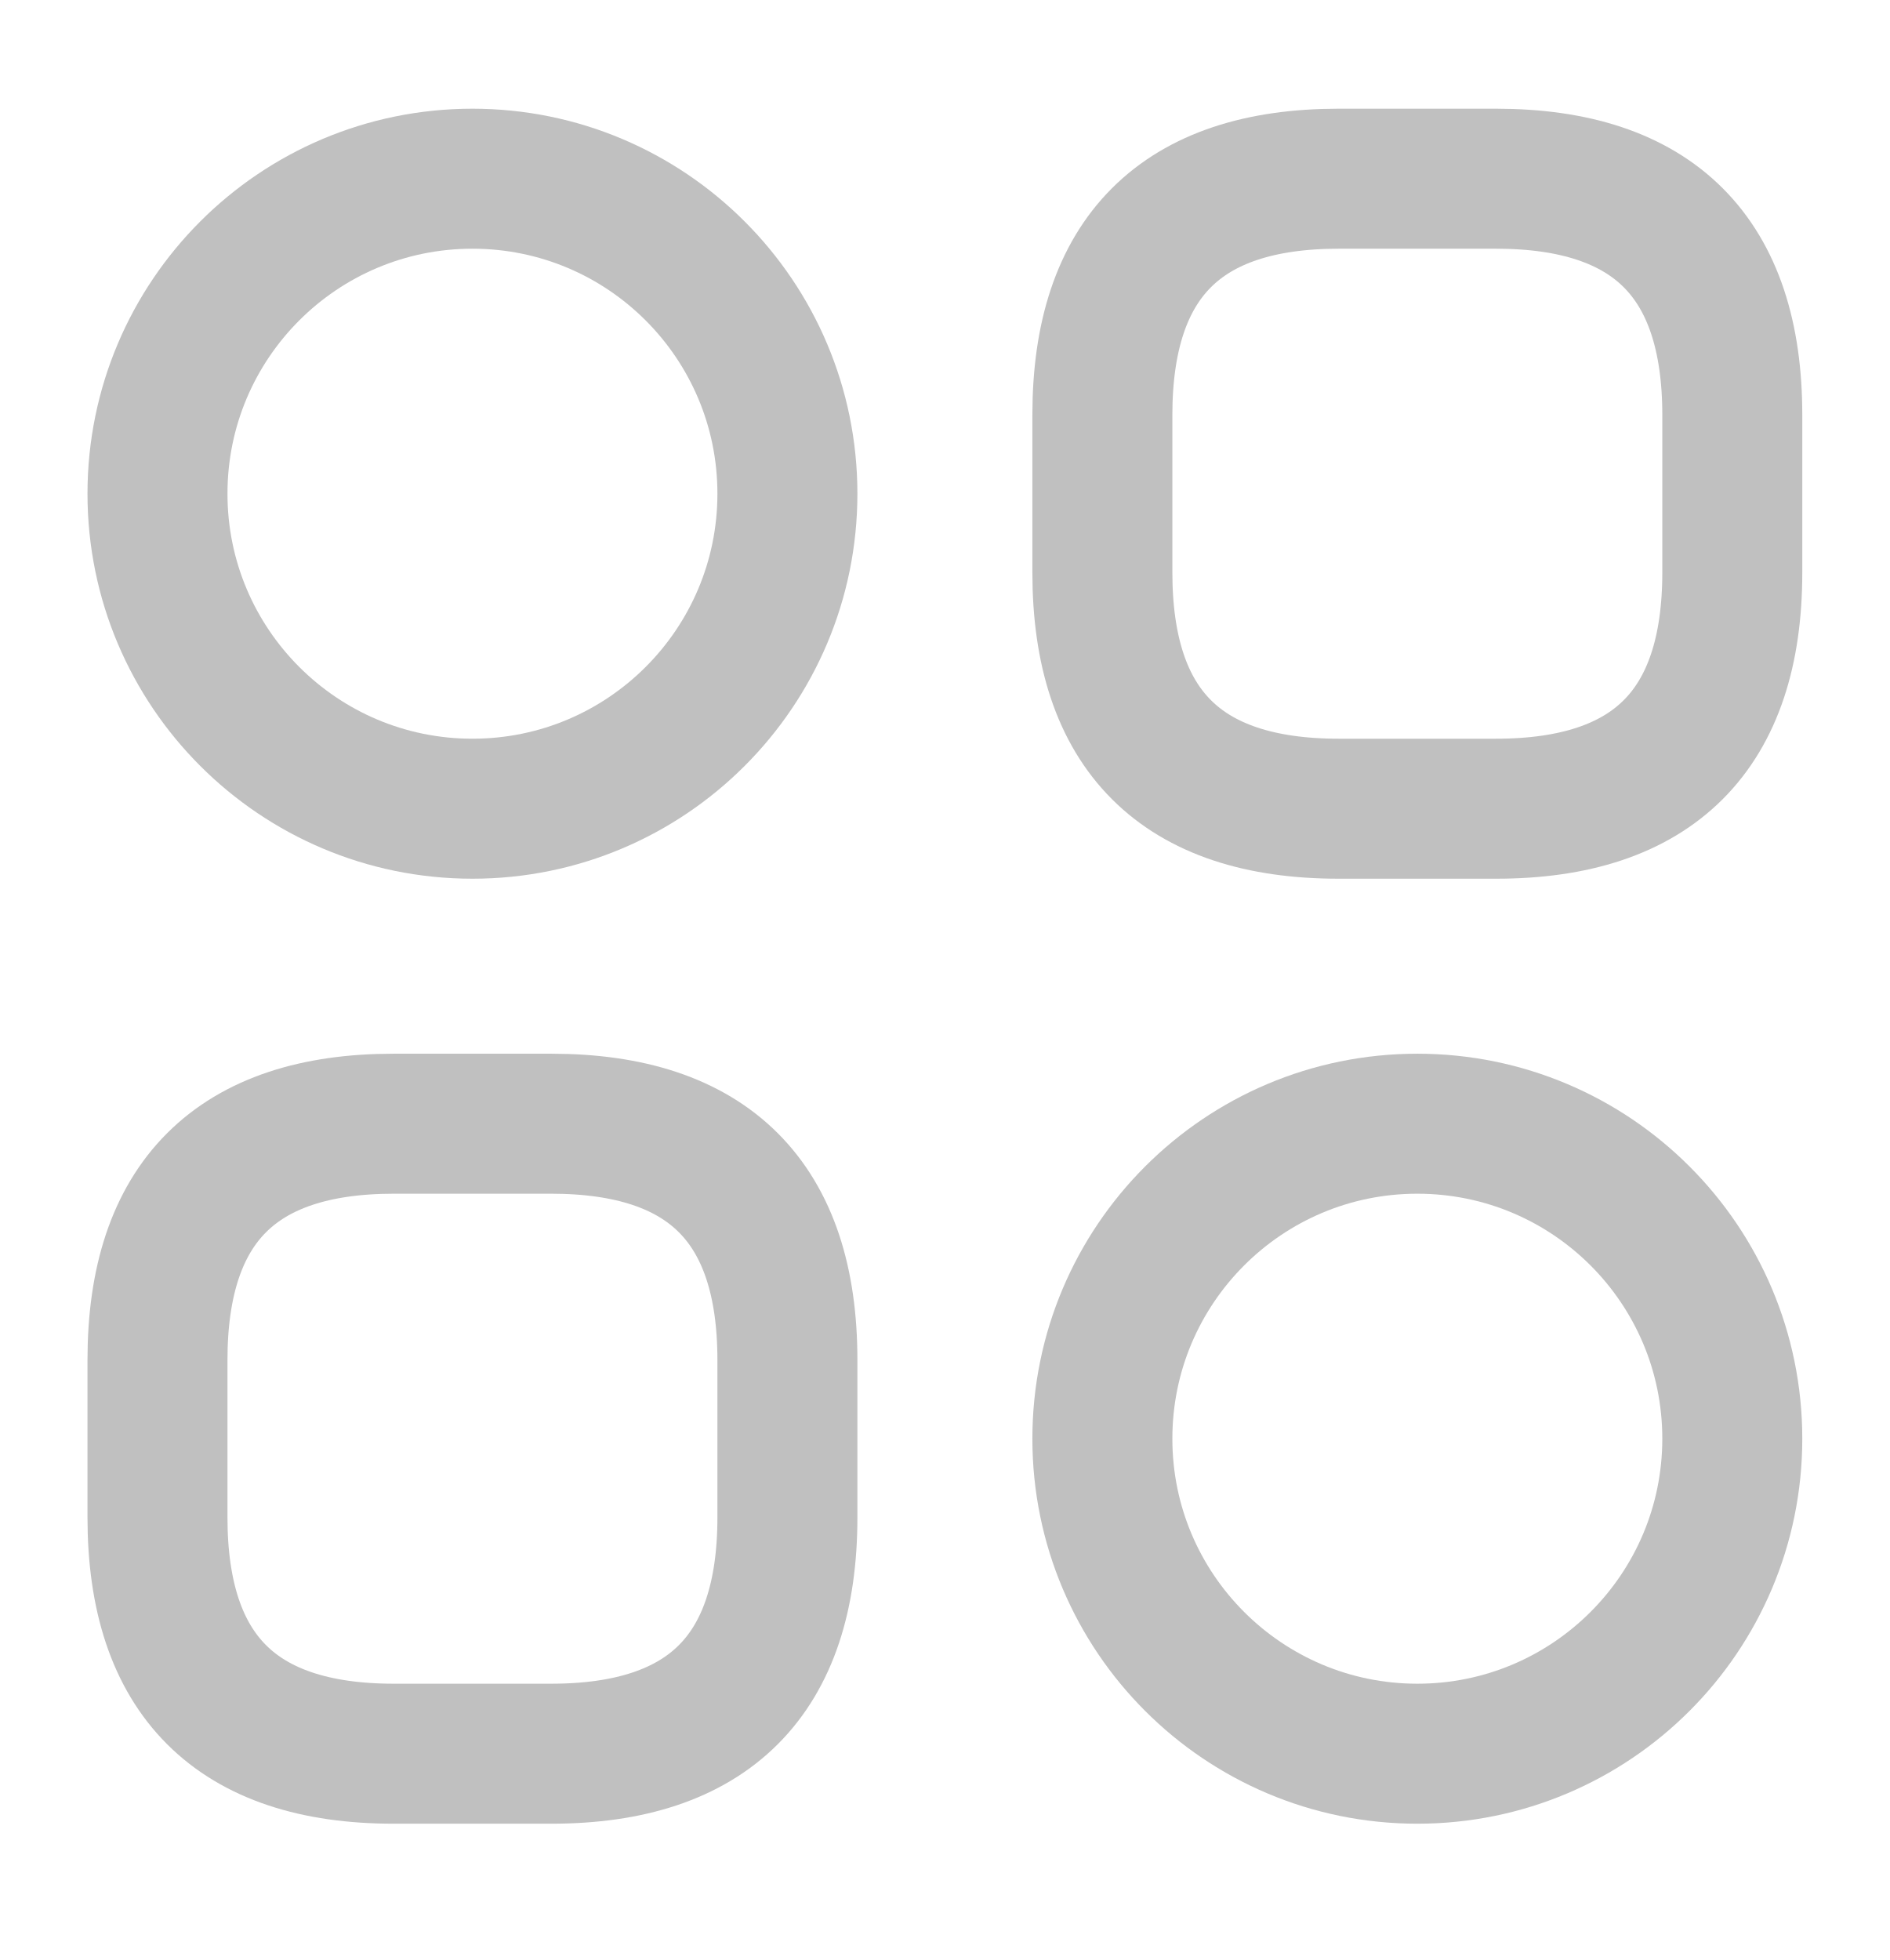
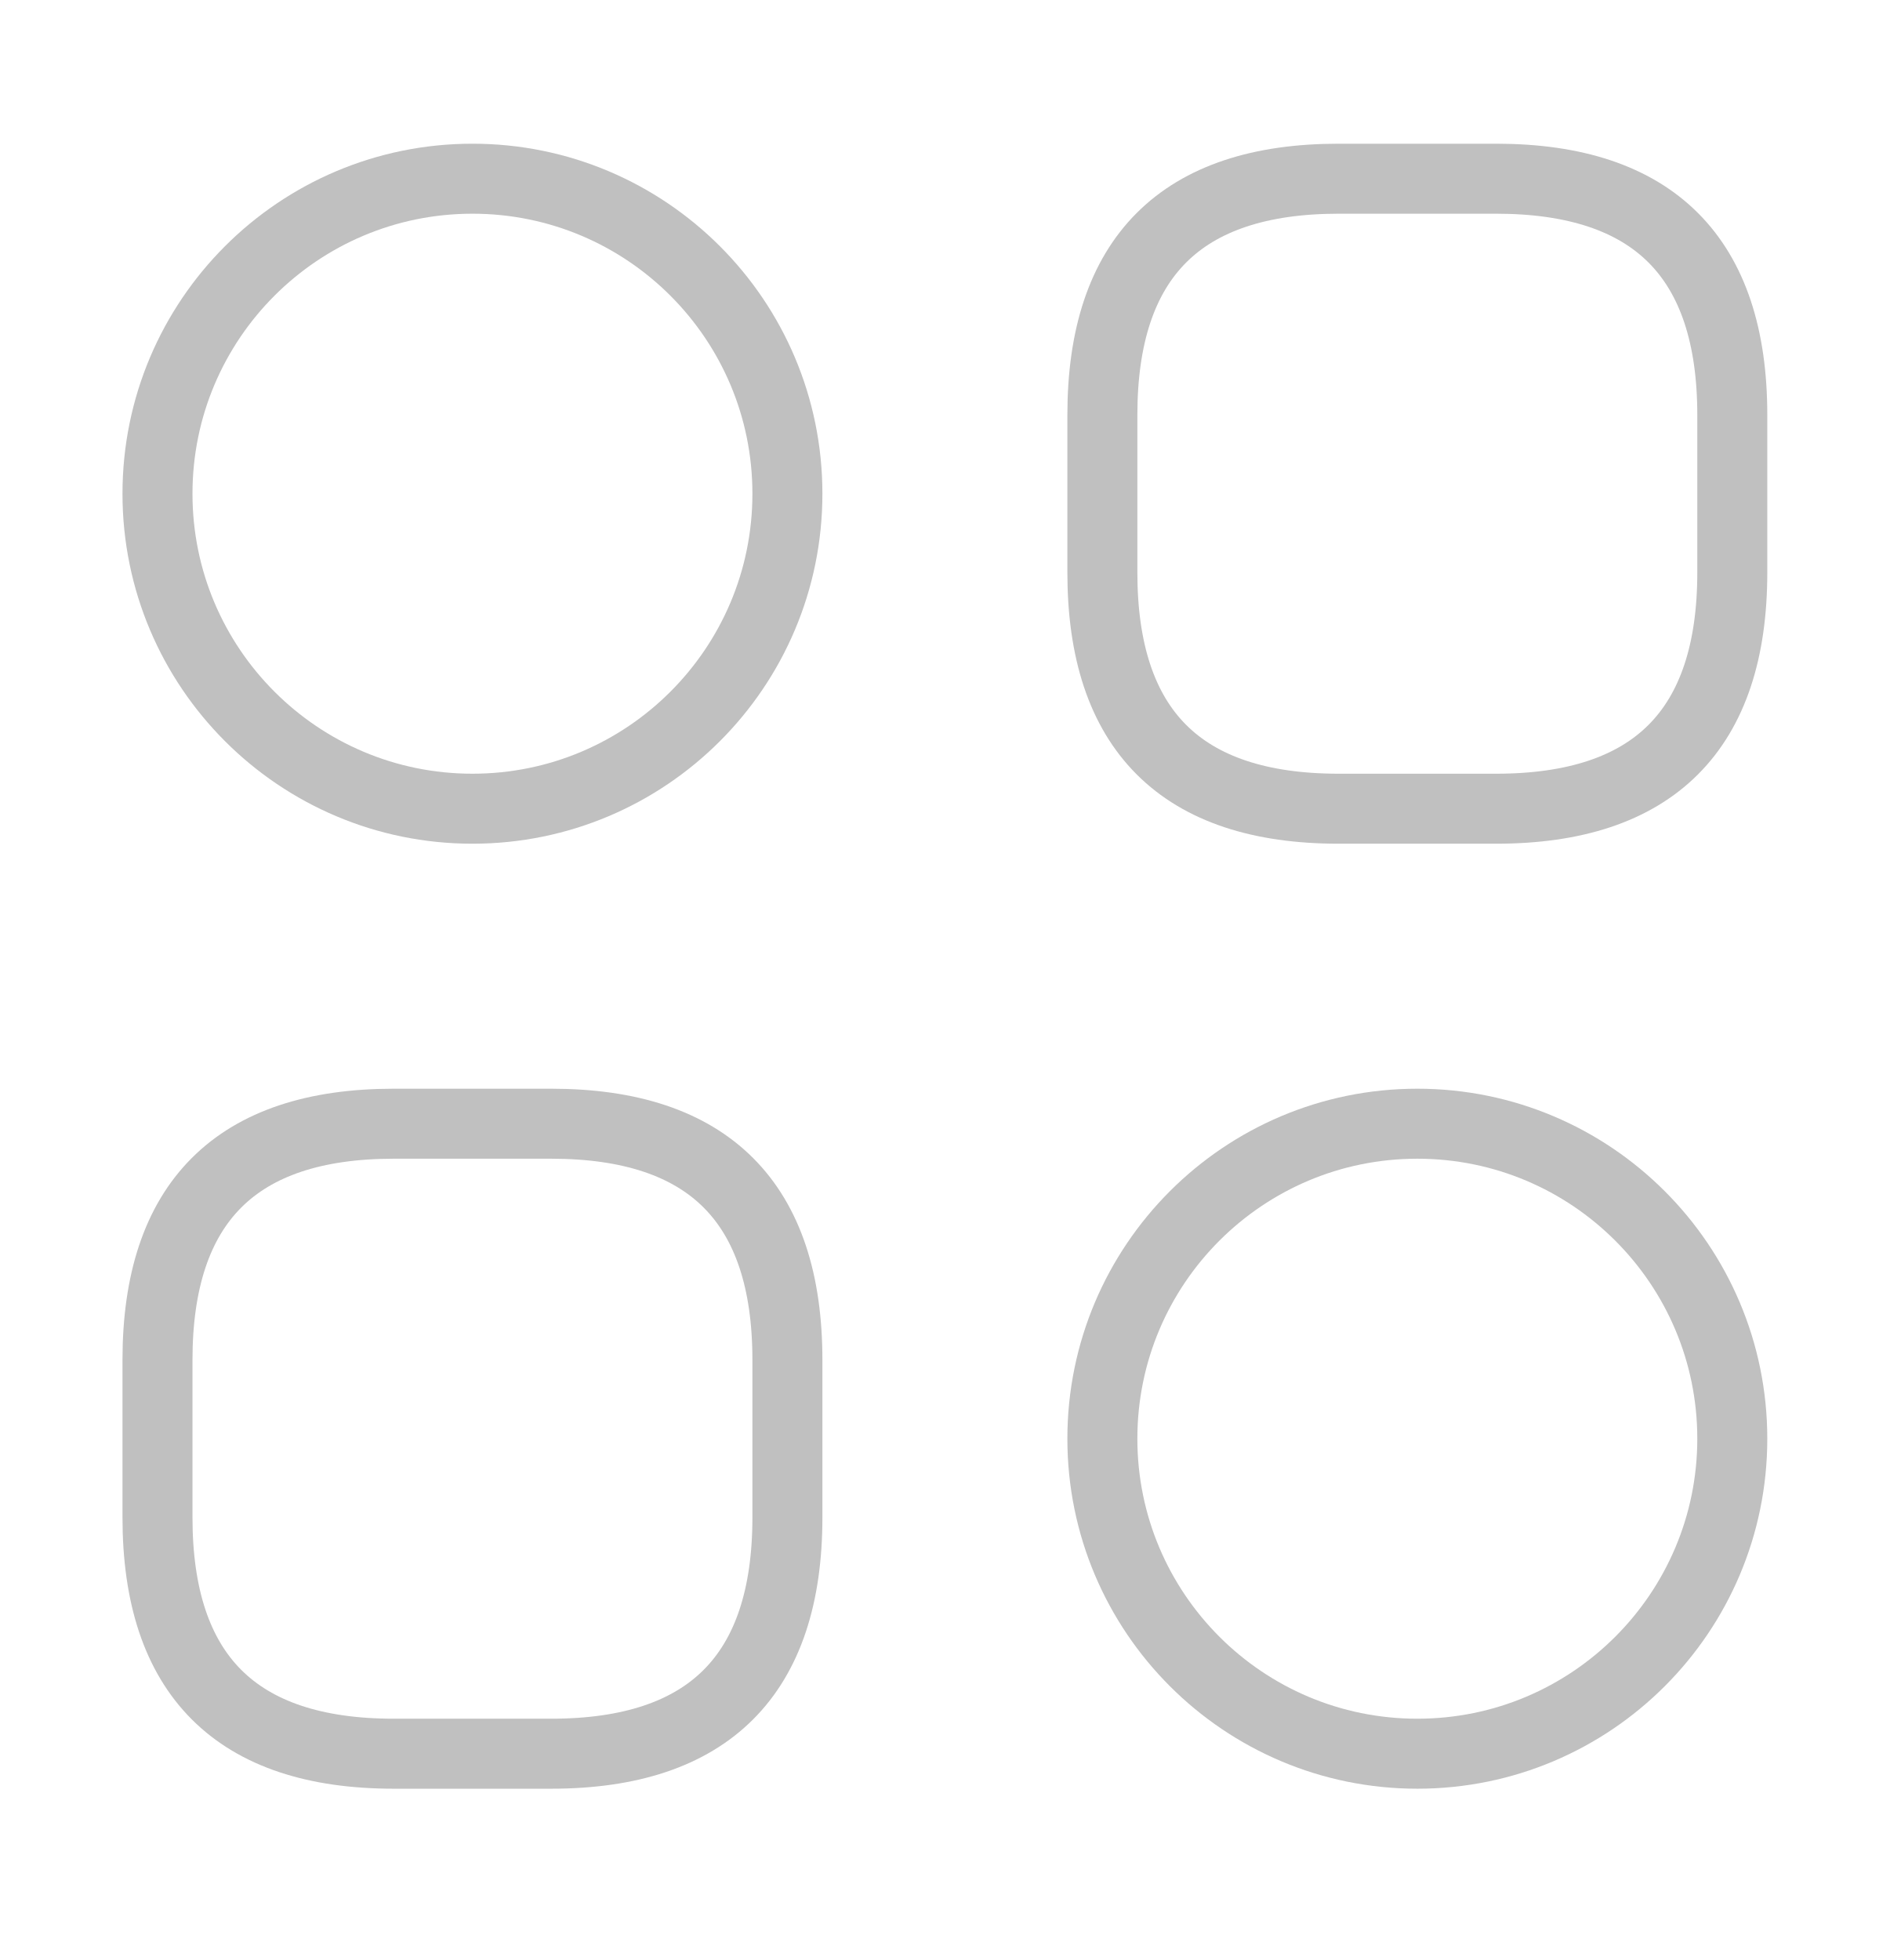
<svg xmlns="http://www.w3.org/2000/svg" width="27" height="28" viewBox="0 0 27 28" fill="none">
-   <path d="M19.125 11.553H21.375C23.625 11.553 24.75 10.428 24.75 8.178V5.928C24.75 3.678 23.625 2.553 21.375 2.553H19.125C16.875 2.553 15.75 3.678 15.75 5.928V8.178C15.75 10.428 16.875 11.553 19.125 11.553Z" stroke="#C0C0C0" stroke-width="2" stroke-miterlimit="10" stroke-linecap="round" stroke-linejoin="round" />
-   <path d="M5.625 25.053H7.875C10.125 25.053 11.25 23.928 11.25 21.678V19.428C11.25 17.178 10.125 16.053 7.875 16.053H5.625C3.375 16.053 2.25 17.178 2.25 19.428V21.678C2.25 23.928 3.375 25.053 5.625 25.053Z" stroke="#C0C0C0" stroke-width="2" stroke-miterlimit="10" stroke-linecap="round" stroke-linejoin="round" />
-   <path d="M6.75 11.553C9.235 11.553 11.25 9.538 11.25 7.053C11.25 4.567 9.235 2.553 6.75 2.553C4.265 2.553 2.25 4.567 2.25 7.053C2.25 9.538 4.265 11.553 6.75 11.553Z" stroke="#C0C0C0" stroke-width="2" stroke-miterlimit="10" stroke-linecap="round" stroke-linejoin="round" />
-   <path d="M20.25 25.053C22.735 25.053 24.75 23.038 24.75 20.553C24.75 18.067 22.735 16.053 20.25 16.053C17.765 16.053 15.75 18.067 15.75 20.553C15.75 23.038 17.765 25.053 20.25 25.053Z" stroke="#C0C0C0" stroke-width="2" stroke-miterlimit="10" stroke-linecap="round" stroke-linejoin="round" />
+   <path d="M19.125 11.553H21.375C23.625 11.553 24.75 10.428 24.75 8.178V5.928C24.75 3.678 23.625 2.553 21.375 2.553H19.125C16.875 2.553 15.75 3.678 15.75 5.928V8.178C15.75 10.428 16.875 11.553 19.125 11.553Z" stroke="#C0C0C0" strokeWidth="2" strokeMiterlimit="10" strokeLinecap="round" strokeLinejoin="round" />
+   <path d="M5.625 25.053H7.875C10.125 25.053 11.25 23.928 11.25 21.678V19.428C11.25 17.178 10.125 16.053 7.875 16.053H5.625C3.375 16.053 2.25 17.178 2.25 19.428V21.678C2.25 23.928 3.375 25.053 5.625 25.053Z" stroke="#C0C0C0" strokeWidth="2" strokeMiterlimit="10" strokeLinecap="round" strokeLinejoin="round" />
+   <path d="M6.75 11.553C9.235 11.553 11.25 9.538 11.25 7.053C11.25 4.567 9.235 2.553 6.75 2.553C4.265 2.553 2.25 4.567 2.25 7.053C2.25 9.538 4.265 11.553 6.75 11.553Z" stroke="#C0C0C0" strokeWidth="2" strokeMiterlimit="10" strokeLinecap="round" strokeLinejoin="round" />
+   <path d="M20.25 25.053C22.735 25.053 24.75 23.038 24.75 20.553C24.75 18.067 22.735 16.053 20.25 16.053C17.765 16.053 15.75 18.067 15.75 20.553C15.75 23.038 17.765 25.053 20.25 25.053Z" stroke="#C0C0C0" strokeWidth="2" strokeMiterlimit="10" strokeLinecap="round" strokeLinejoin="round" />
</svg>
